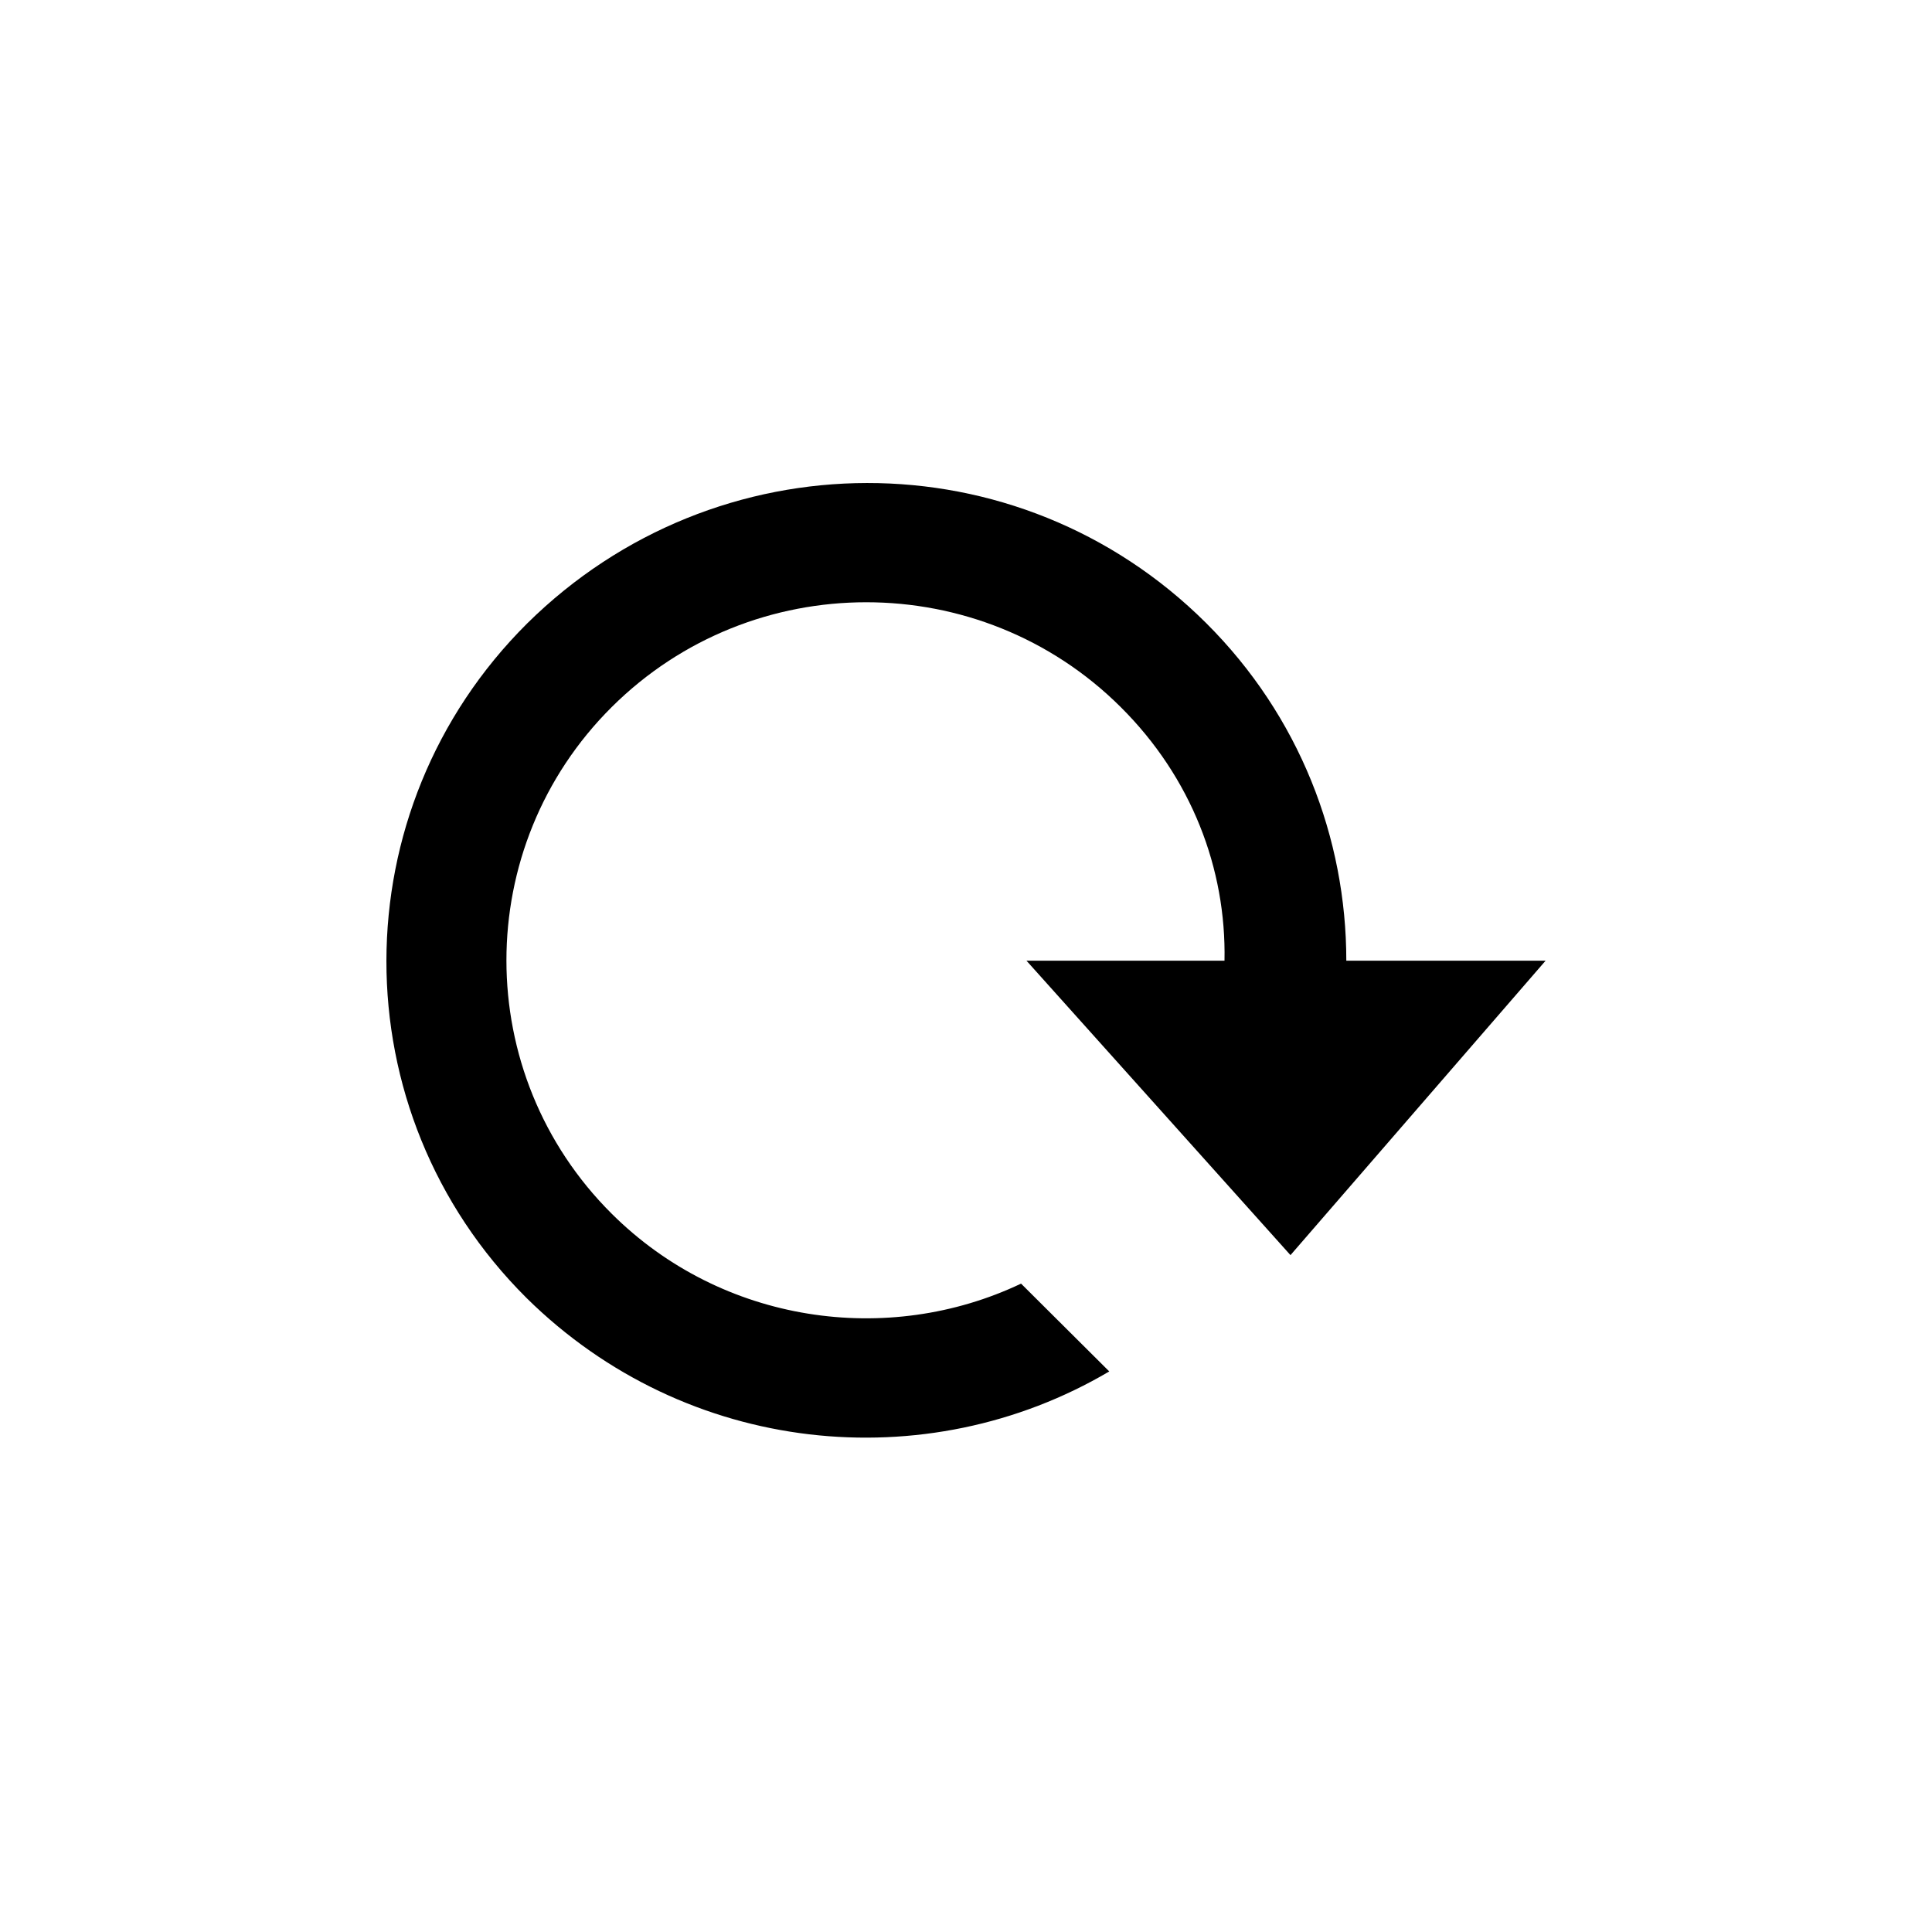
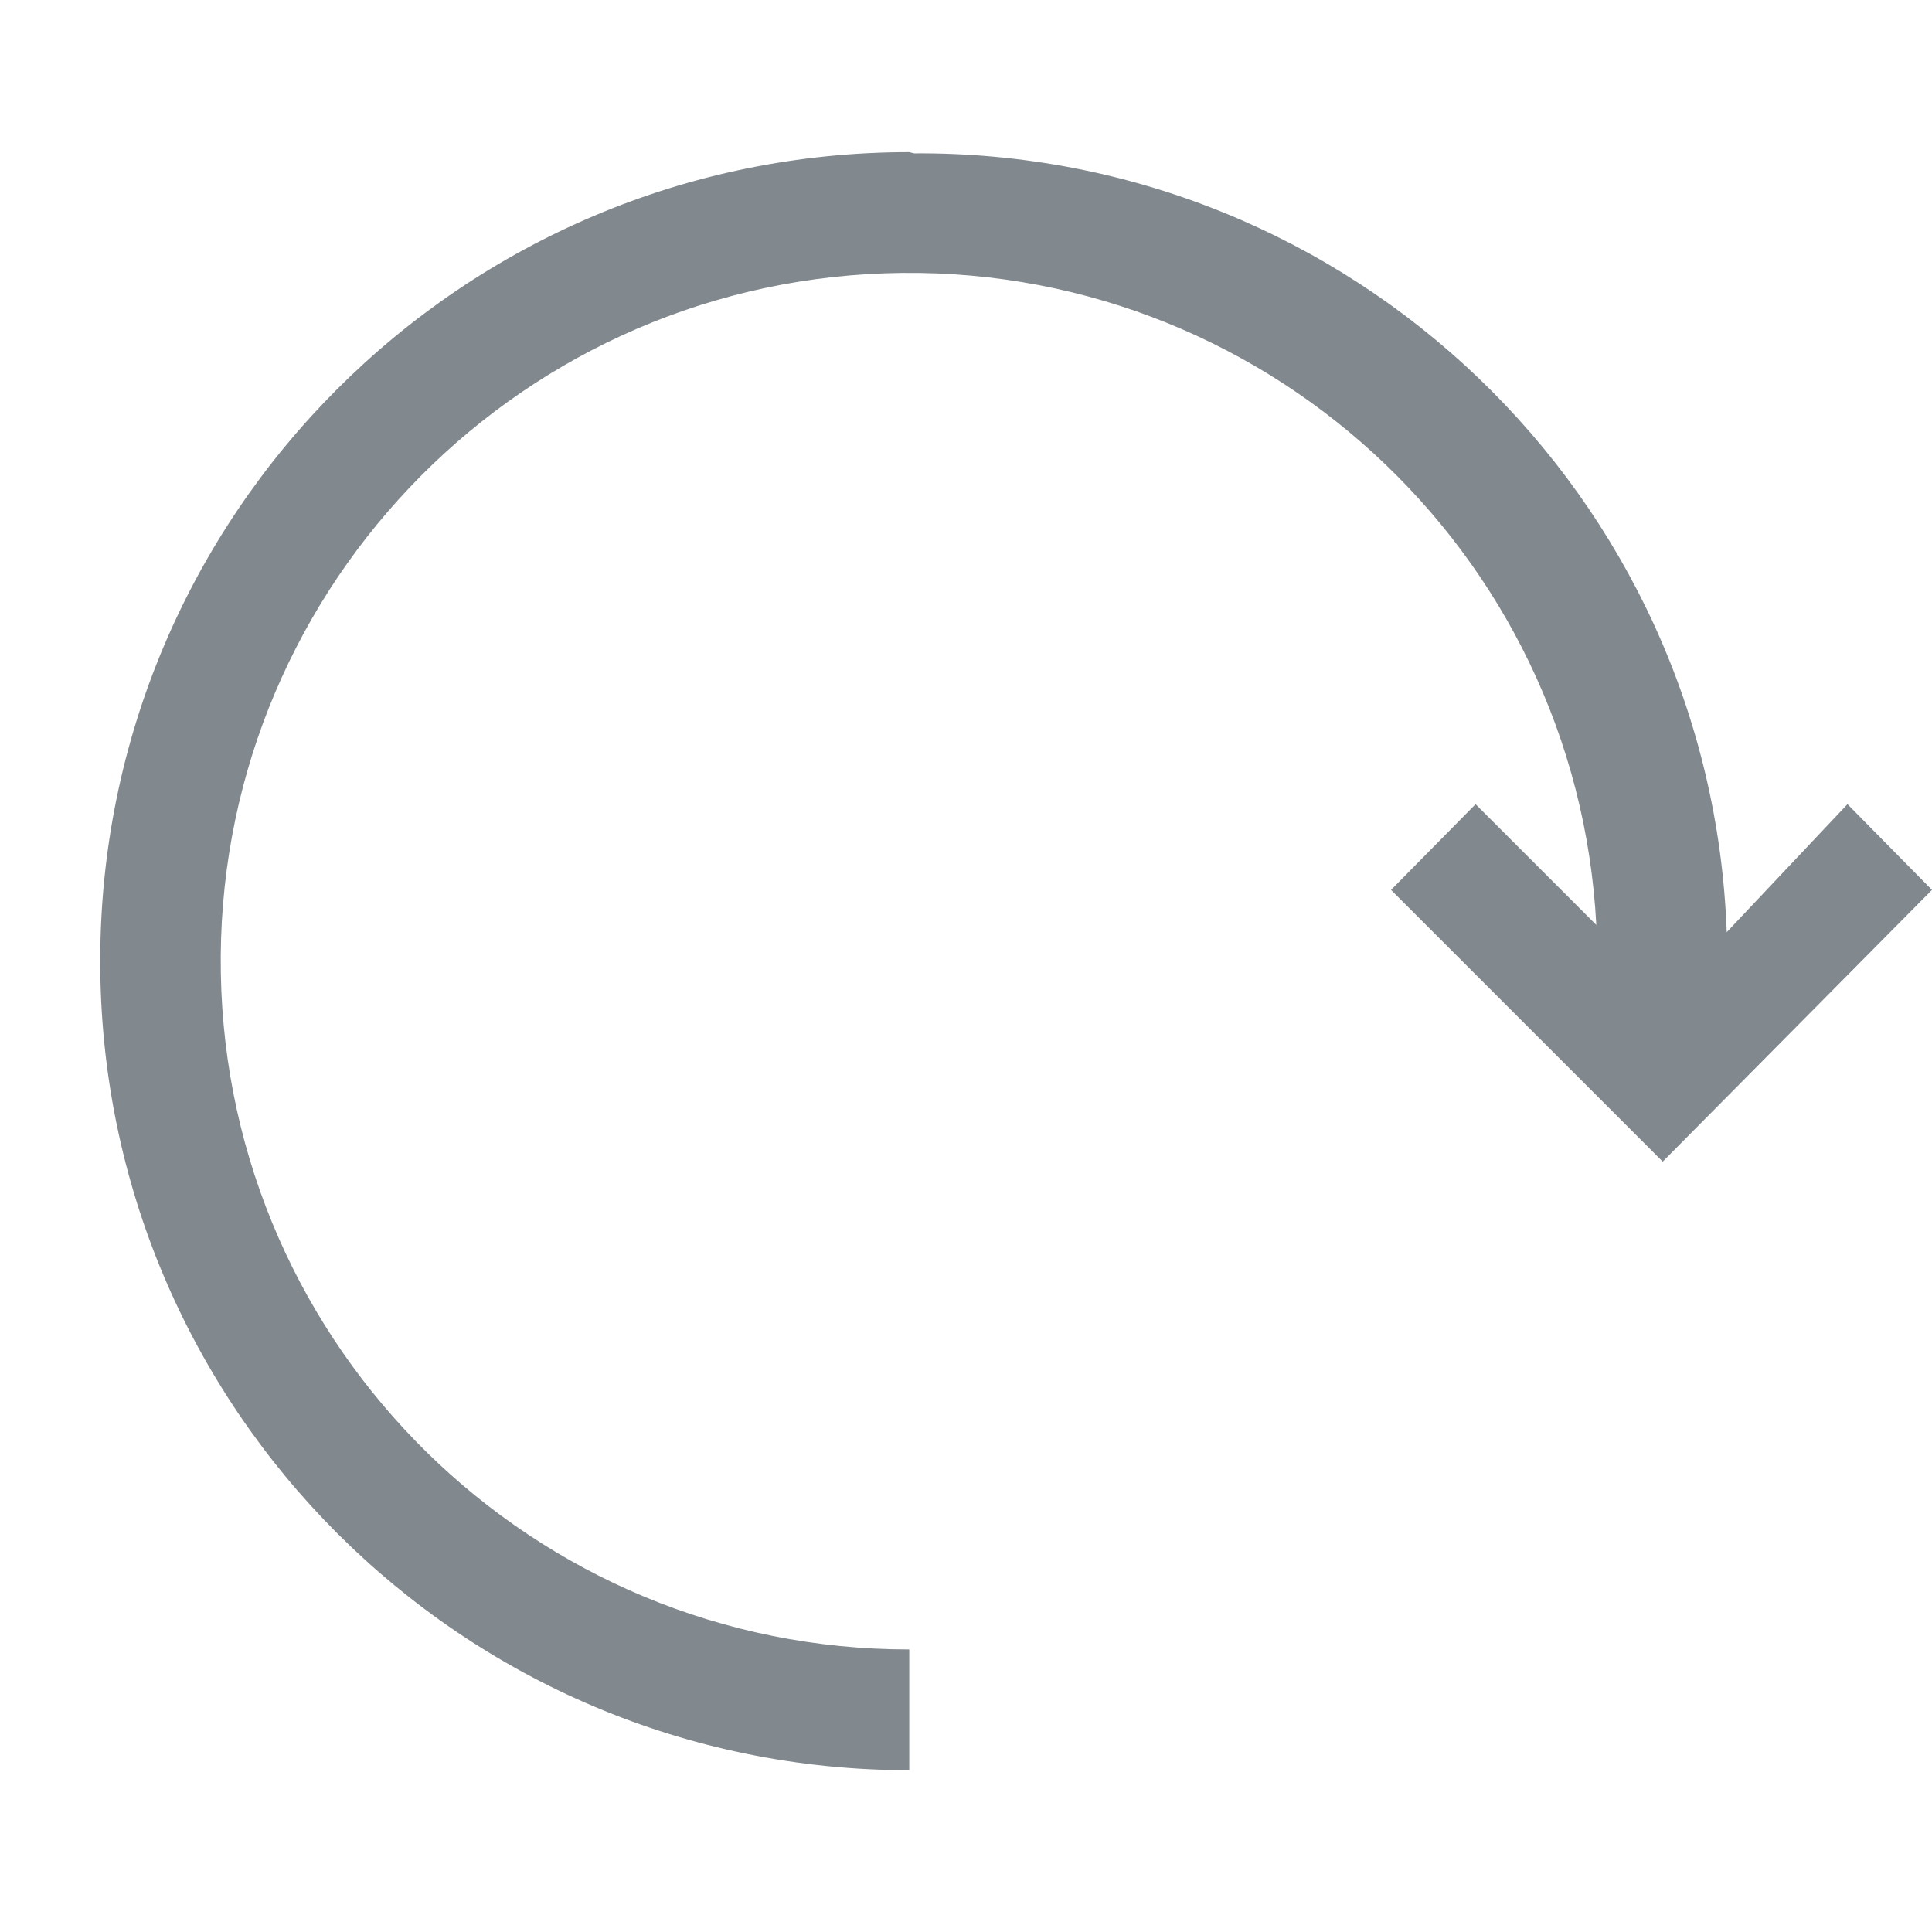
- <svg xmlns="http://www.w3.org/2000/svg" width="20px" height="20px" viewBox="0 0 20 20" version="1.1">
-   <g id="Tools/reset" stroke="none" stroke-width="1" fill="none" fill-rule="evenodd">
-     <path d="M13.937,9.945 L16,9.945 L13.359,12.993 L10.626,9.945 L12.676,9.945 C12.695,8.993 12.334,8.048 11.601,7.319 C10.148,5.873 7.787,5.873 6.333,7.319 C4.879,8.765 4.879,11.119 6.333,12.565 C7.476,13.702 9.191,13.943 10.57,13.288 L11.483,14.197 C9.588,15.315 7.103,15.068 5.451,13.437 C3.512,11.509 3.519,8.382 5.457,6.454 C7.414,4.52 10.539,4.513 12.484,6.448 C13.453,7.412 13.937,8.678 13.937,9.945 Z" id="Path" fill="#000000" />
+ <svg xmlns="http://www.w3.org/2000/svg" viewBox="0 0 16 16">
+   <defs>
+     <style>.icons09{fill:#81888e;fill-rule:evenodd;}</style>
+   </defs>
+   <g id="b78cd686-2178-4664-9fe7-30844343a95d" data-name="reset">
+     <path id="faeb5354-4424-4be6-bdff-47e06b2b603e" data-name="icons09" class="icons09" d="M7.57,1.27A6.69,6.69,0,0,1,14.3,7.72l1-1.06.7.71L13.77,9.62,11.52,7.37l.7-.71,1,1a5.7,5.7,0,1,0-5.69,6v1a6.7,6.7,0,0,1,0-13.4Z" />
  </g>
</svg>
